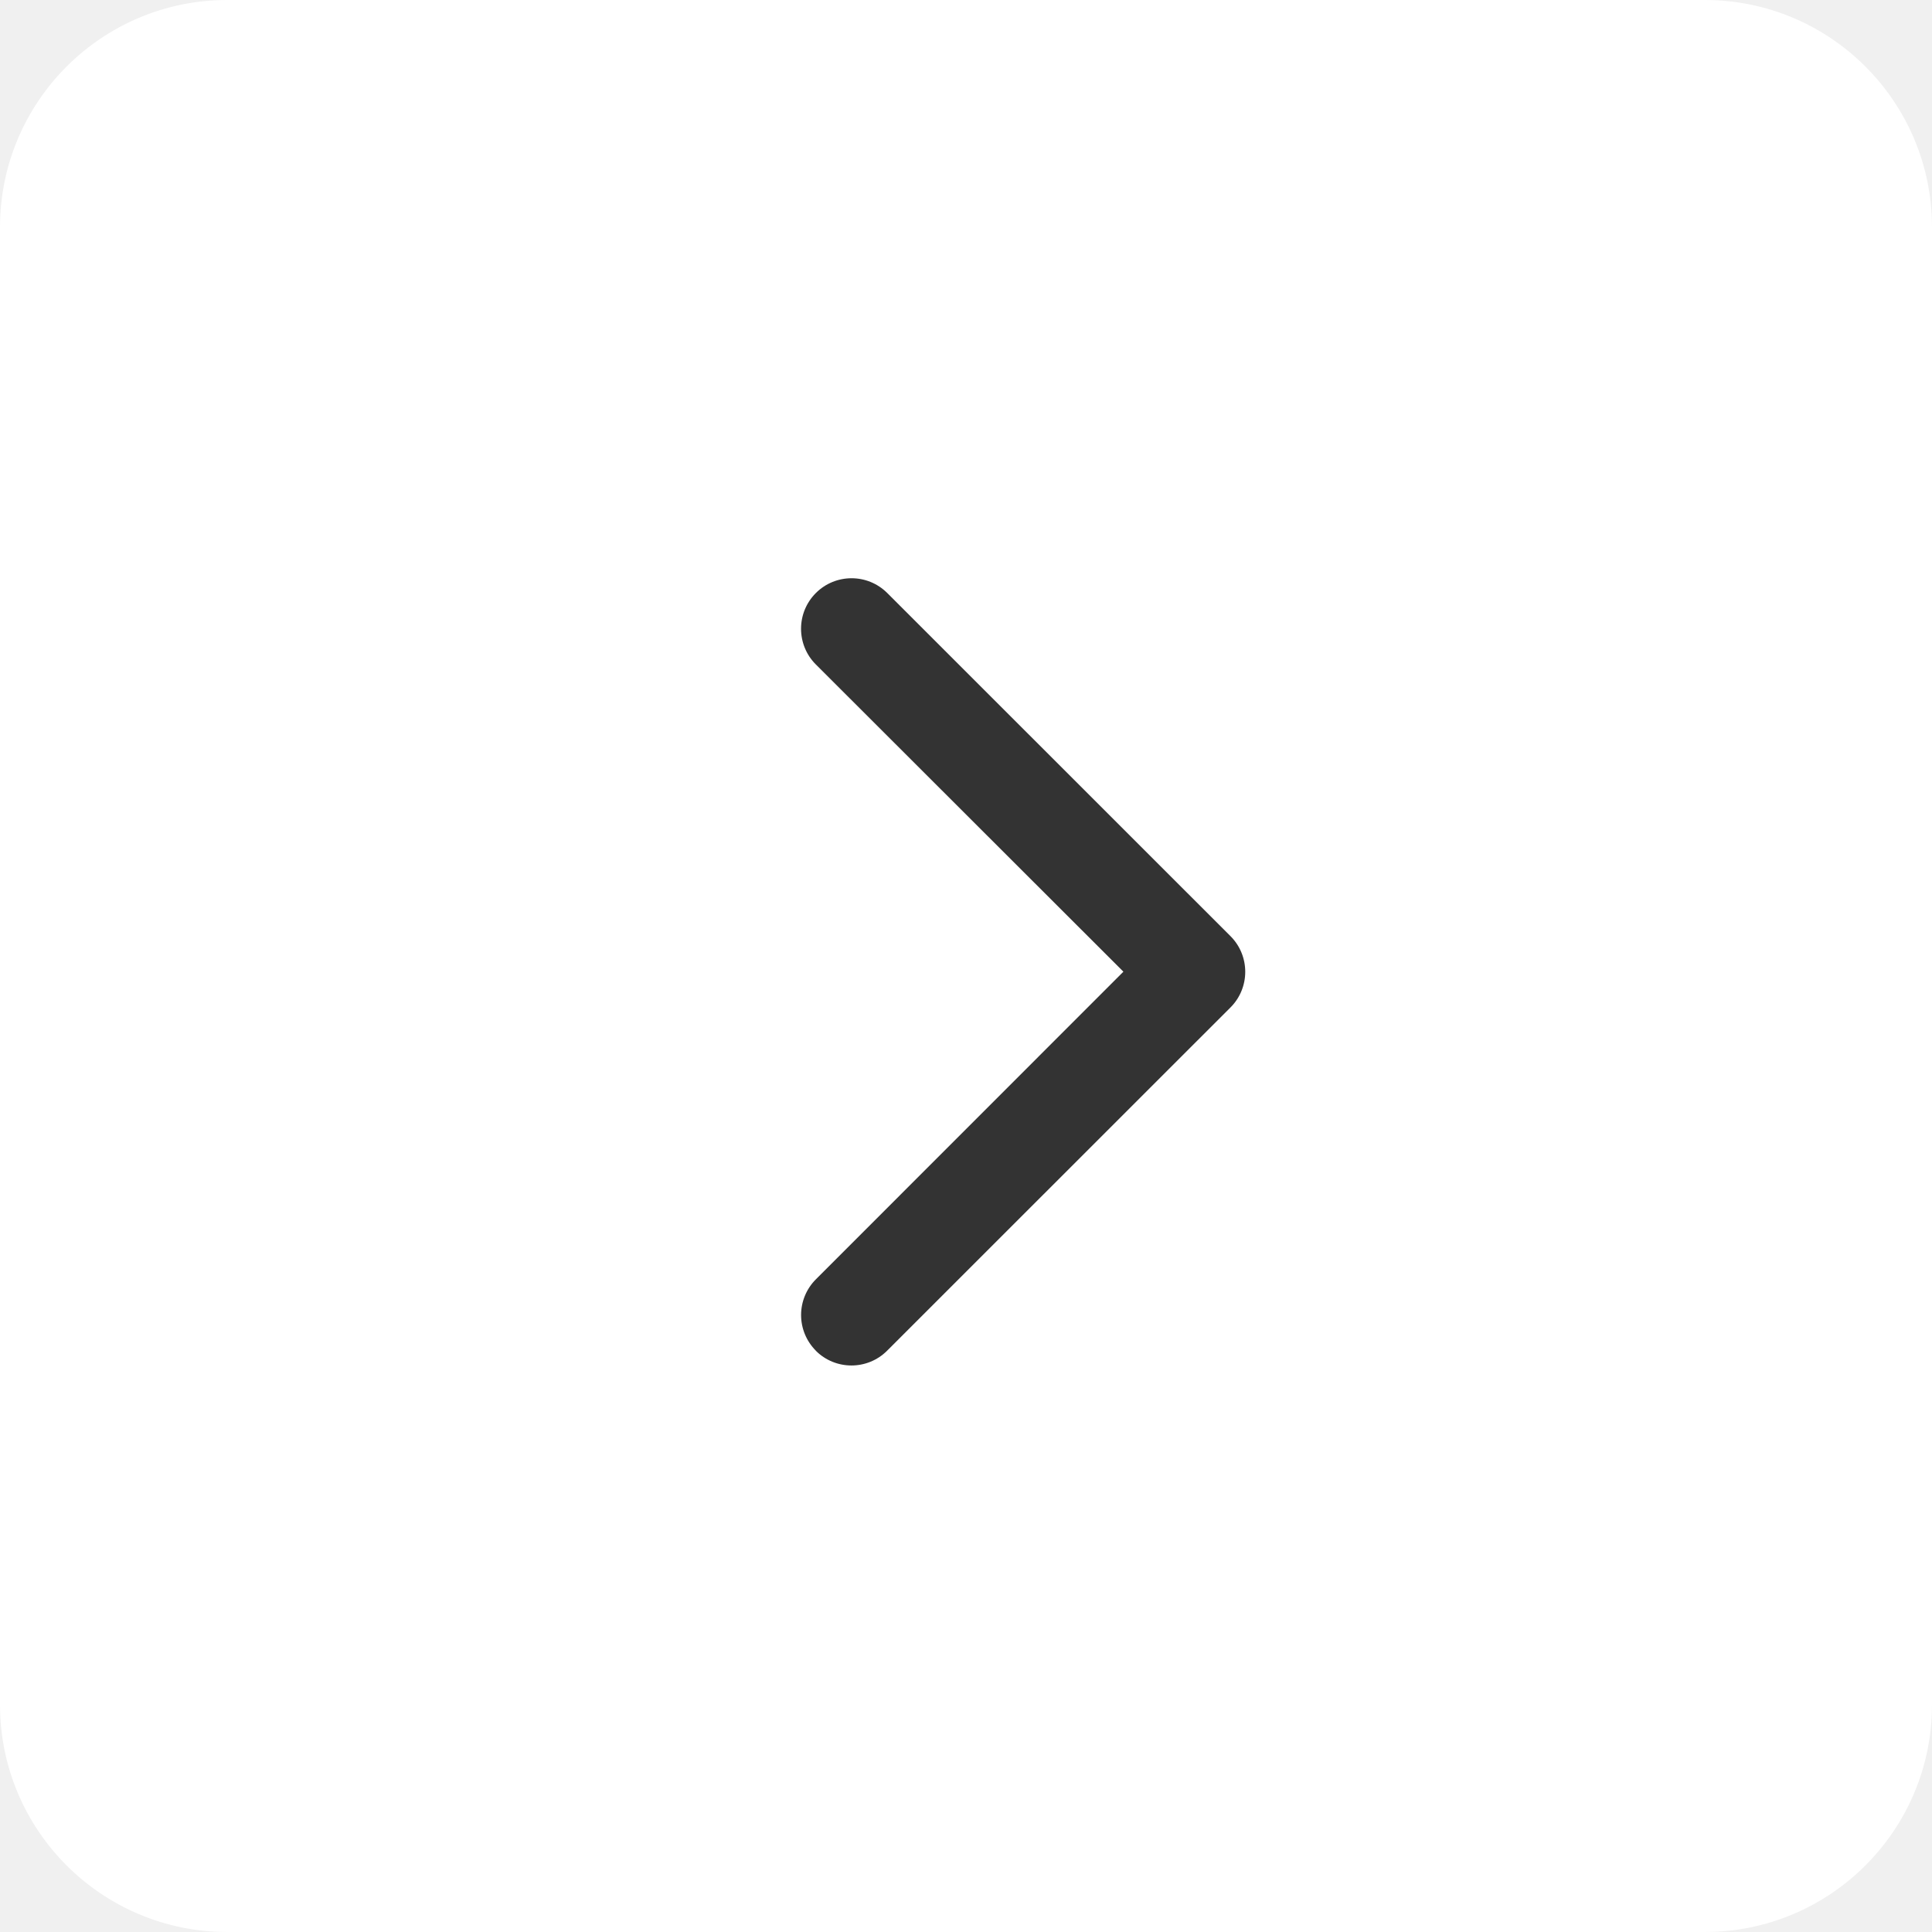
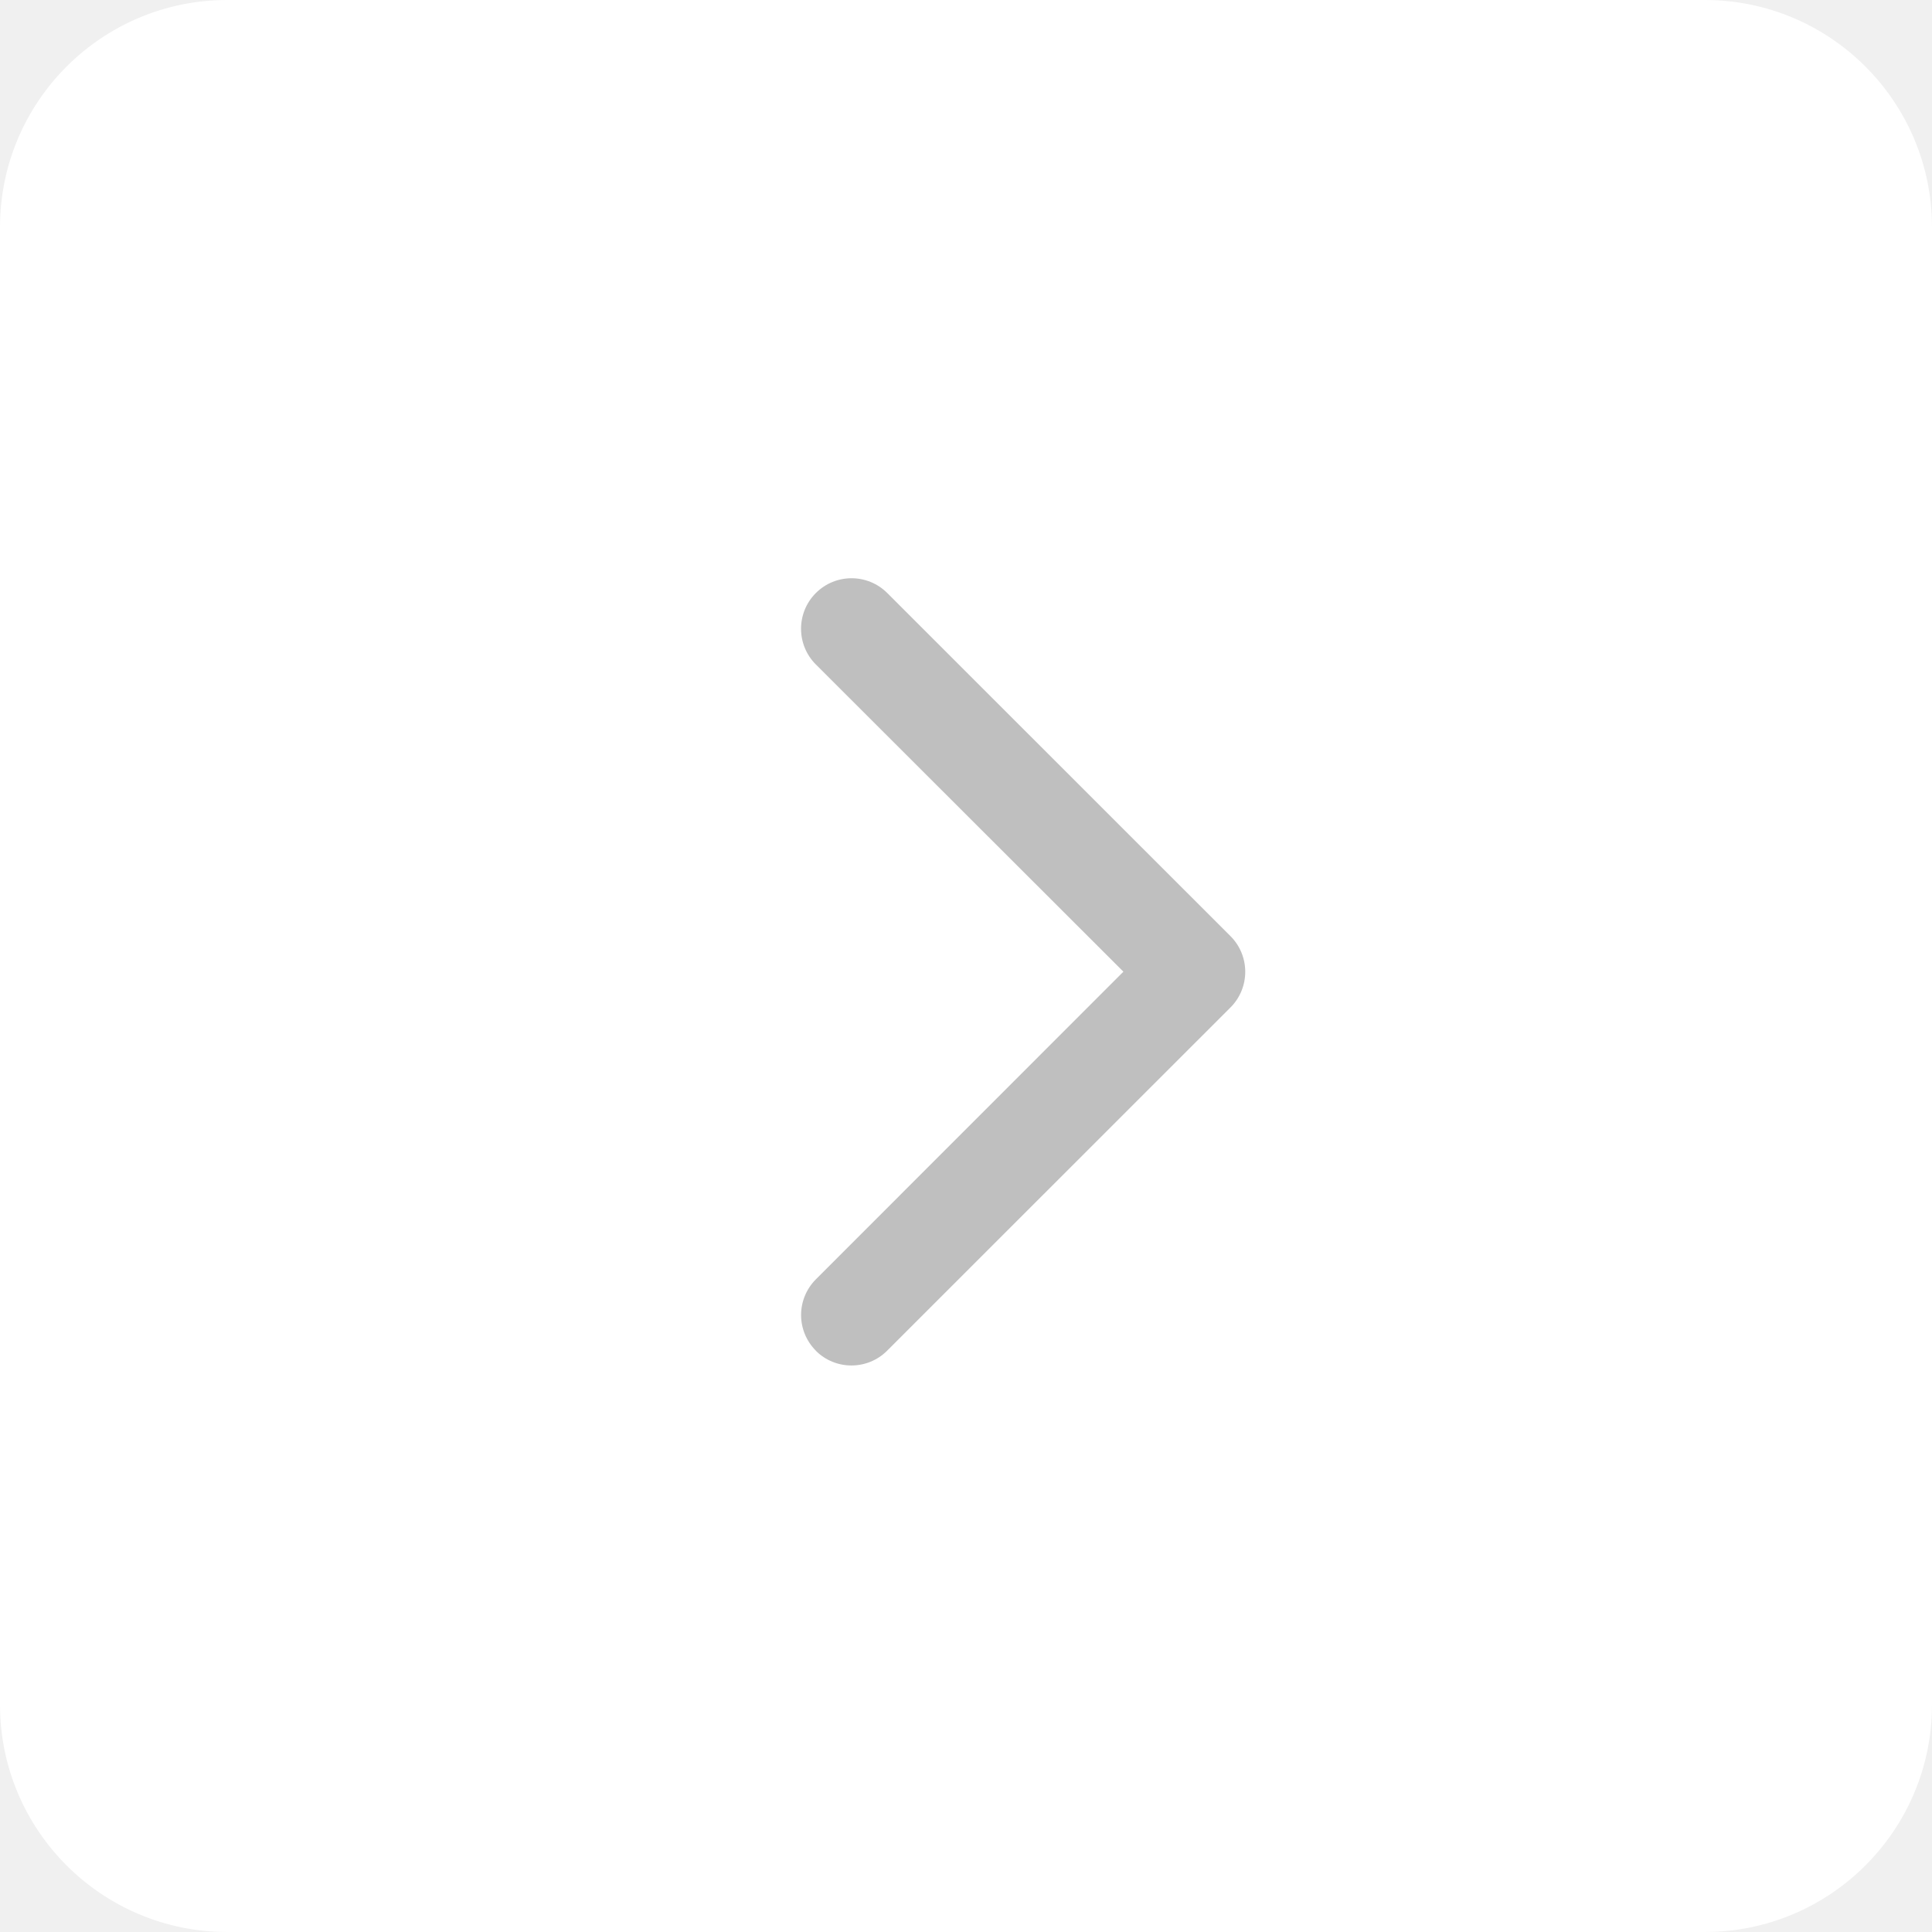
<svg xmlns="http://www.w3.org/2000/svg" width="17" height="17" viewBox="0 0 17 17">
  <g>
    <g>
      <path fill="#fff" d="M0 2a2 2 0 0 1 2-2h13a2 2 0 0 1 2 2v13a2 2 0 0 1-2 2H2a2 2 0 0 1-2-2z" />
    </g>
    <g opacity="1">
      <g opacity="1">
-         <path fill="#333" d="M7.178 11.885a.444.444 0 0 0 .628 0l3.021-3.02a.444.444 0 0 0 0-.628l-3.02-3.019a.444.444 0 1 0-.628.629L9.885 8.55 7.18 11.256a.444.444 0 0 0-.001.629z" />
+         <path fill="#bfbfbf" d="M7.178 11.885a.444.444 0 0 0 .628 0l3.021-3.02a.444.444 0 0 0 0-.628l-3.02-3.019a.444.444 0 1 0-.628.629L9.885 8.55 7.18 11.256a.444.444 0 0 0-.001.629z" />
      </g>
    </g>
  </g>
</svg>
